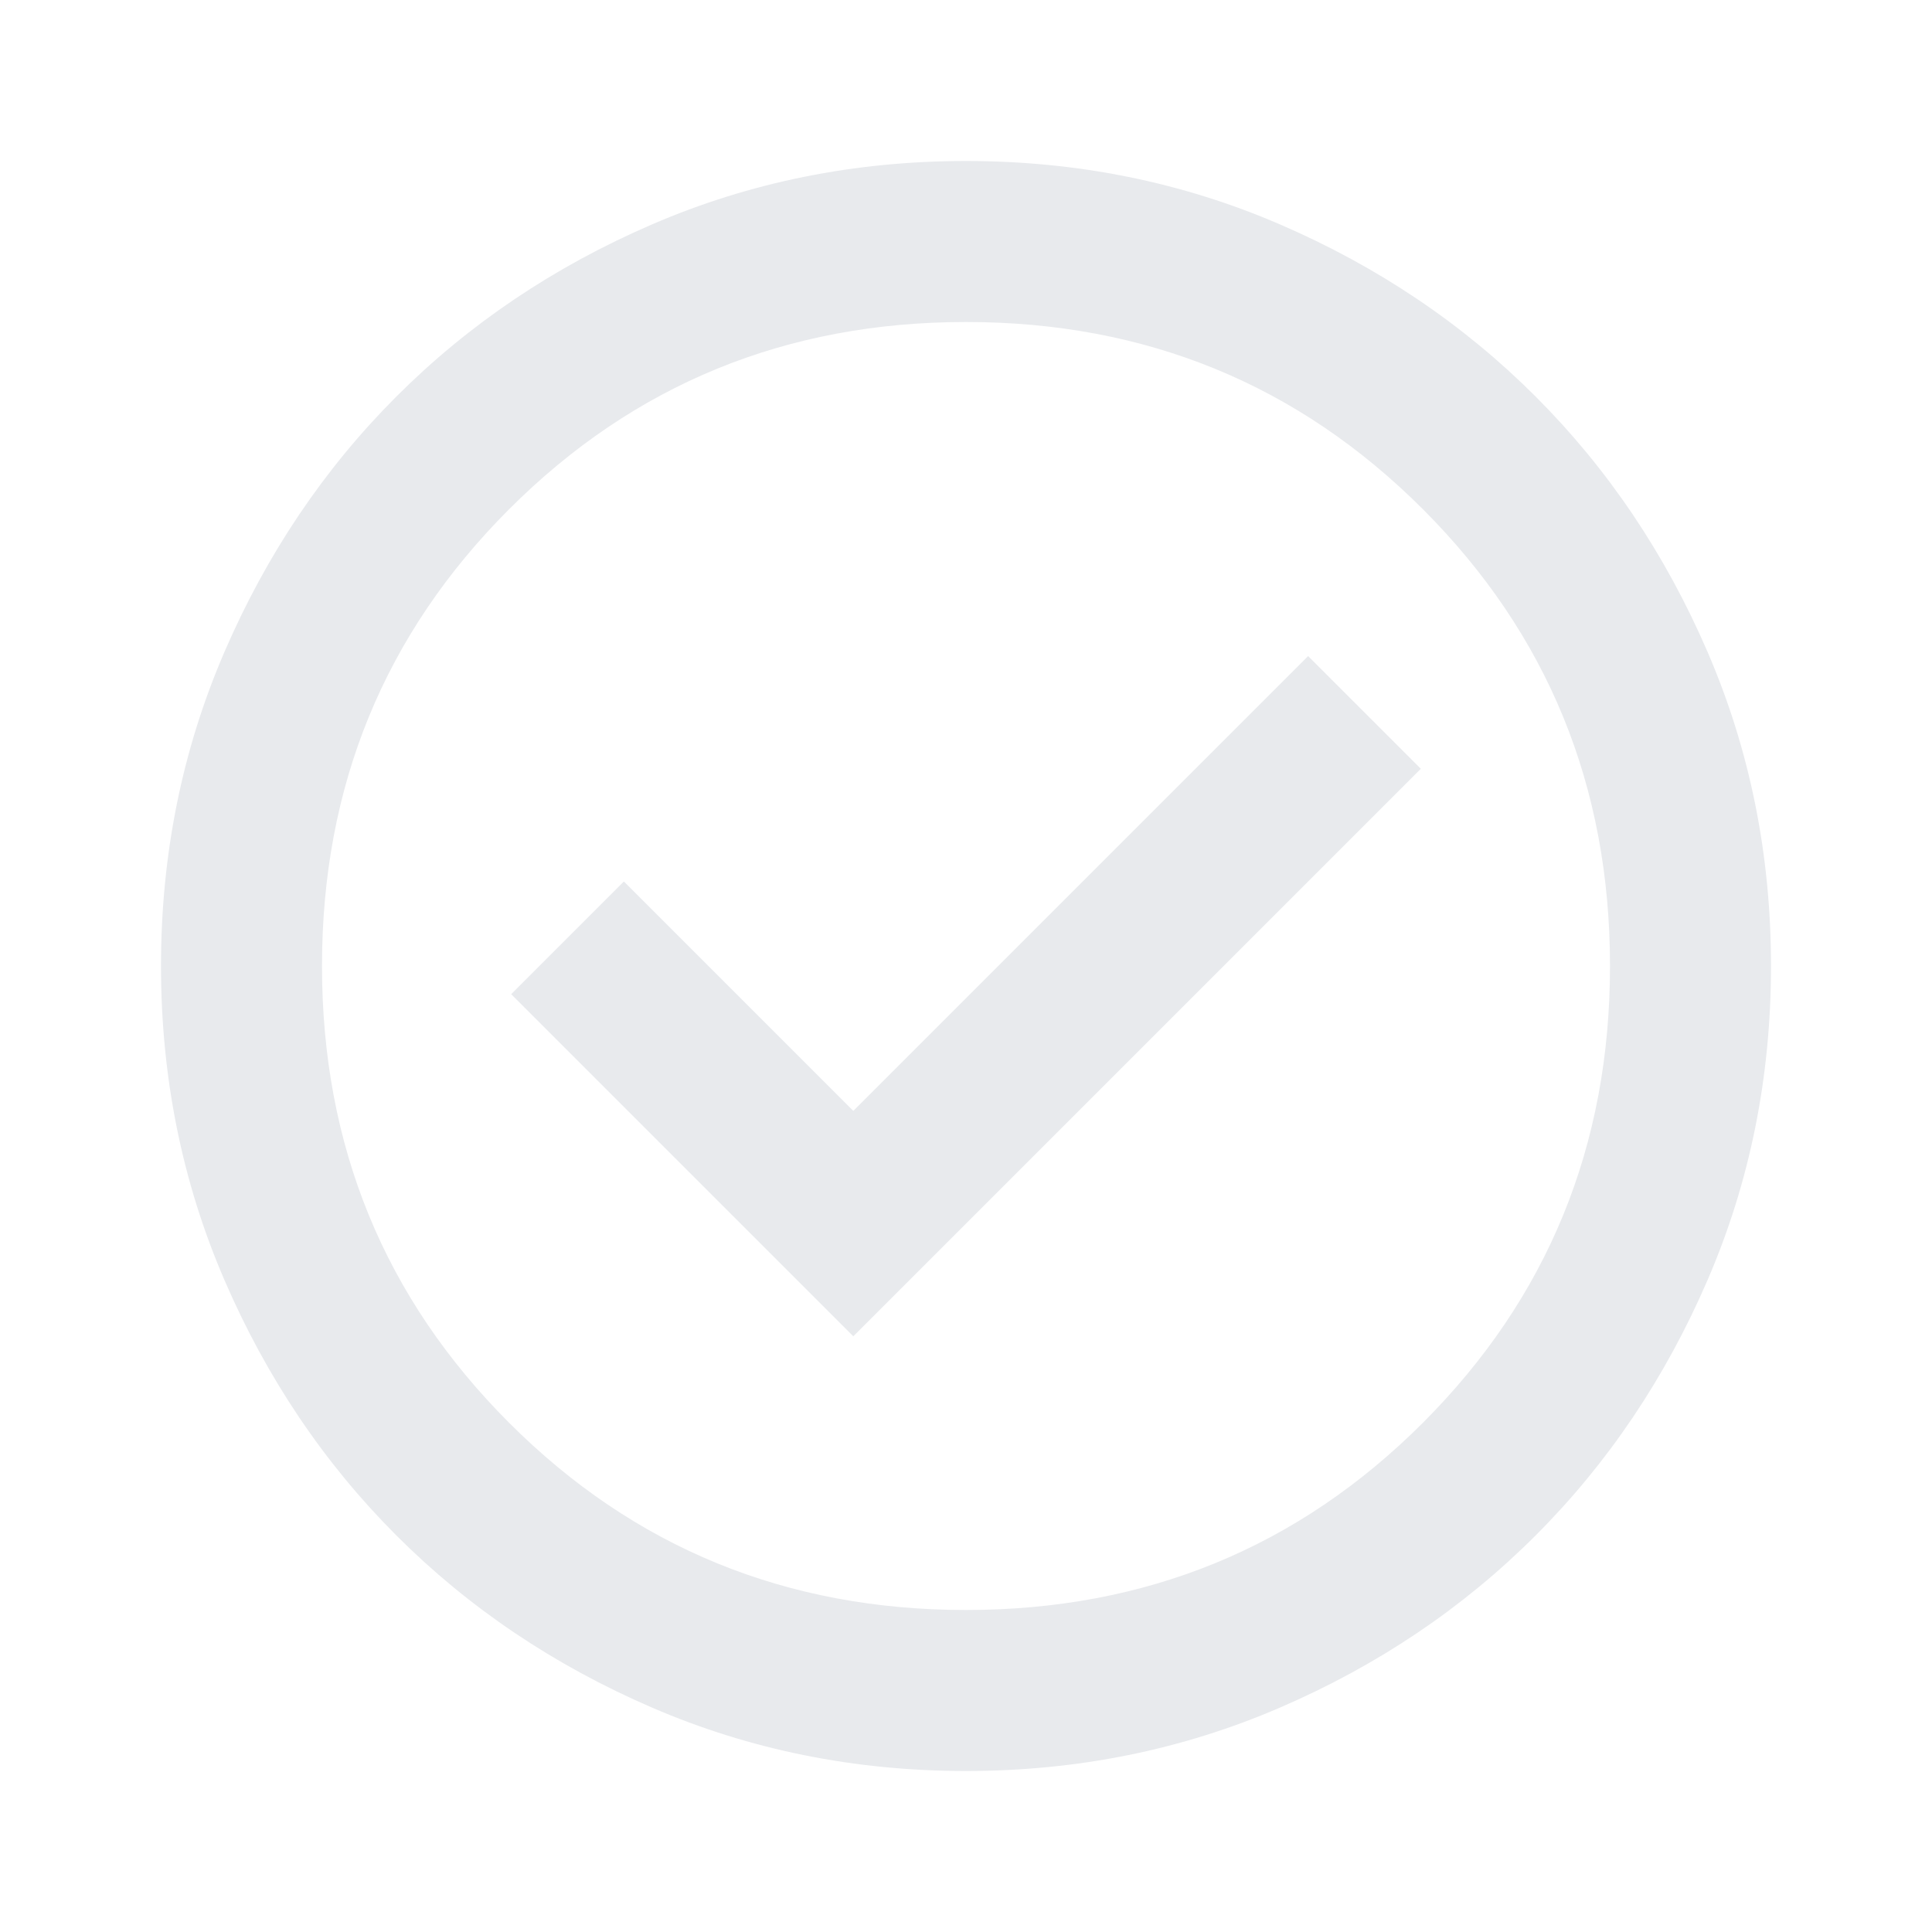
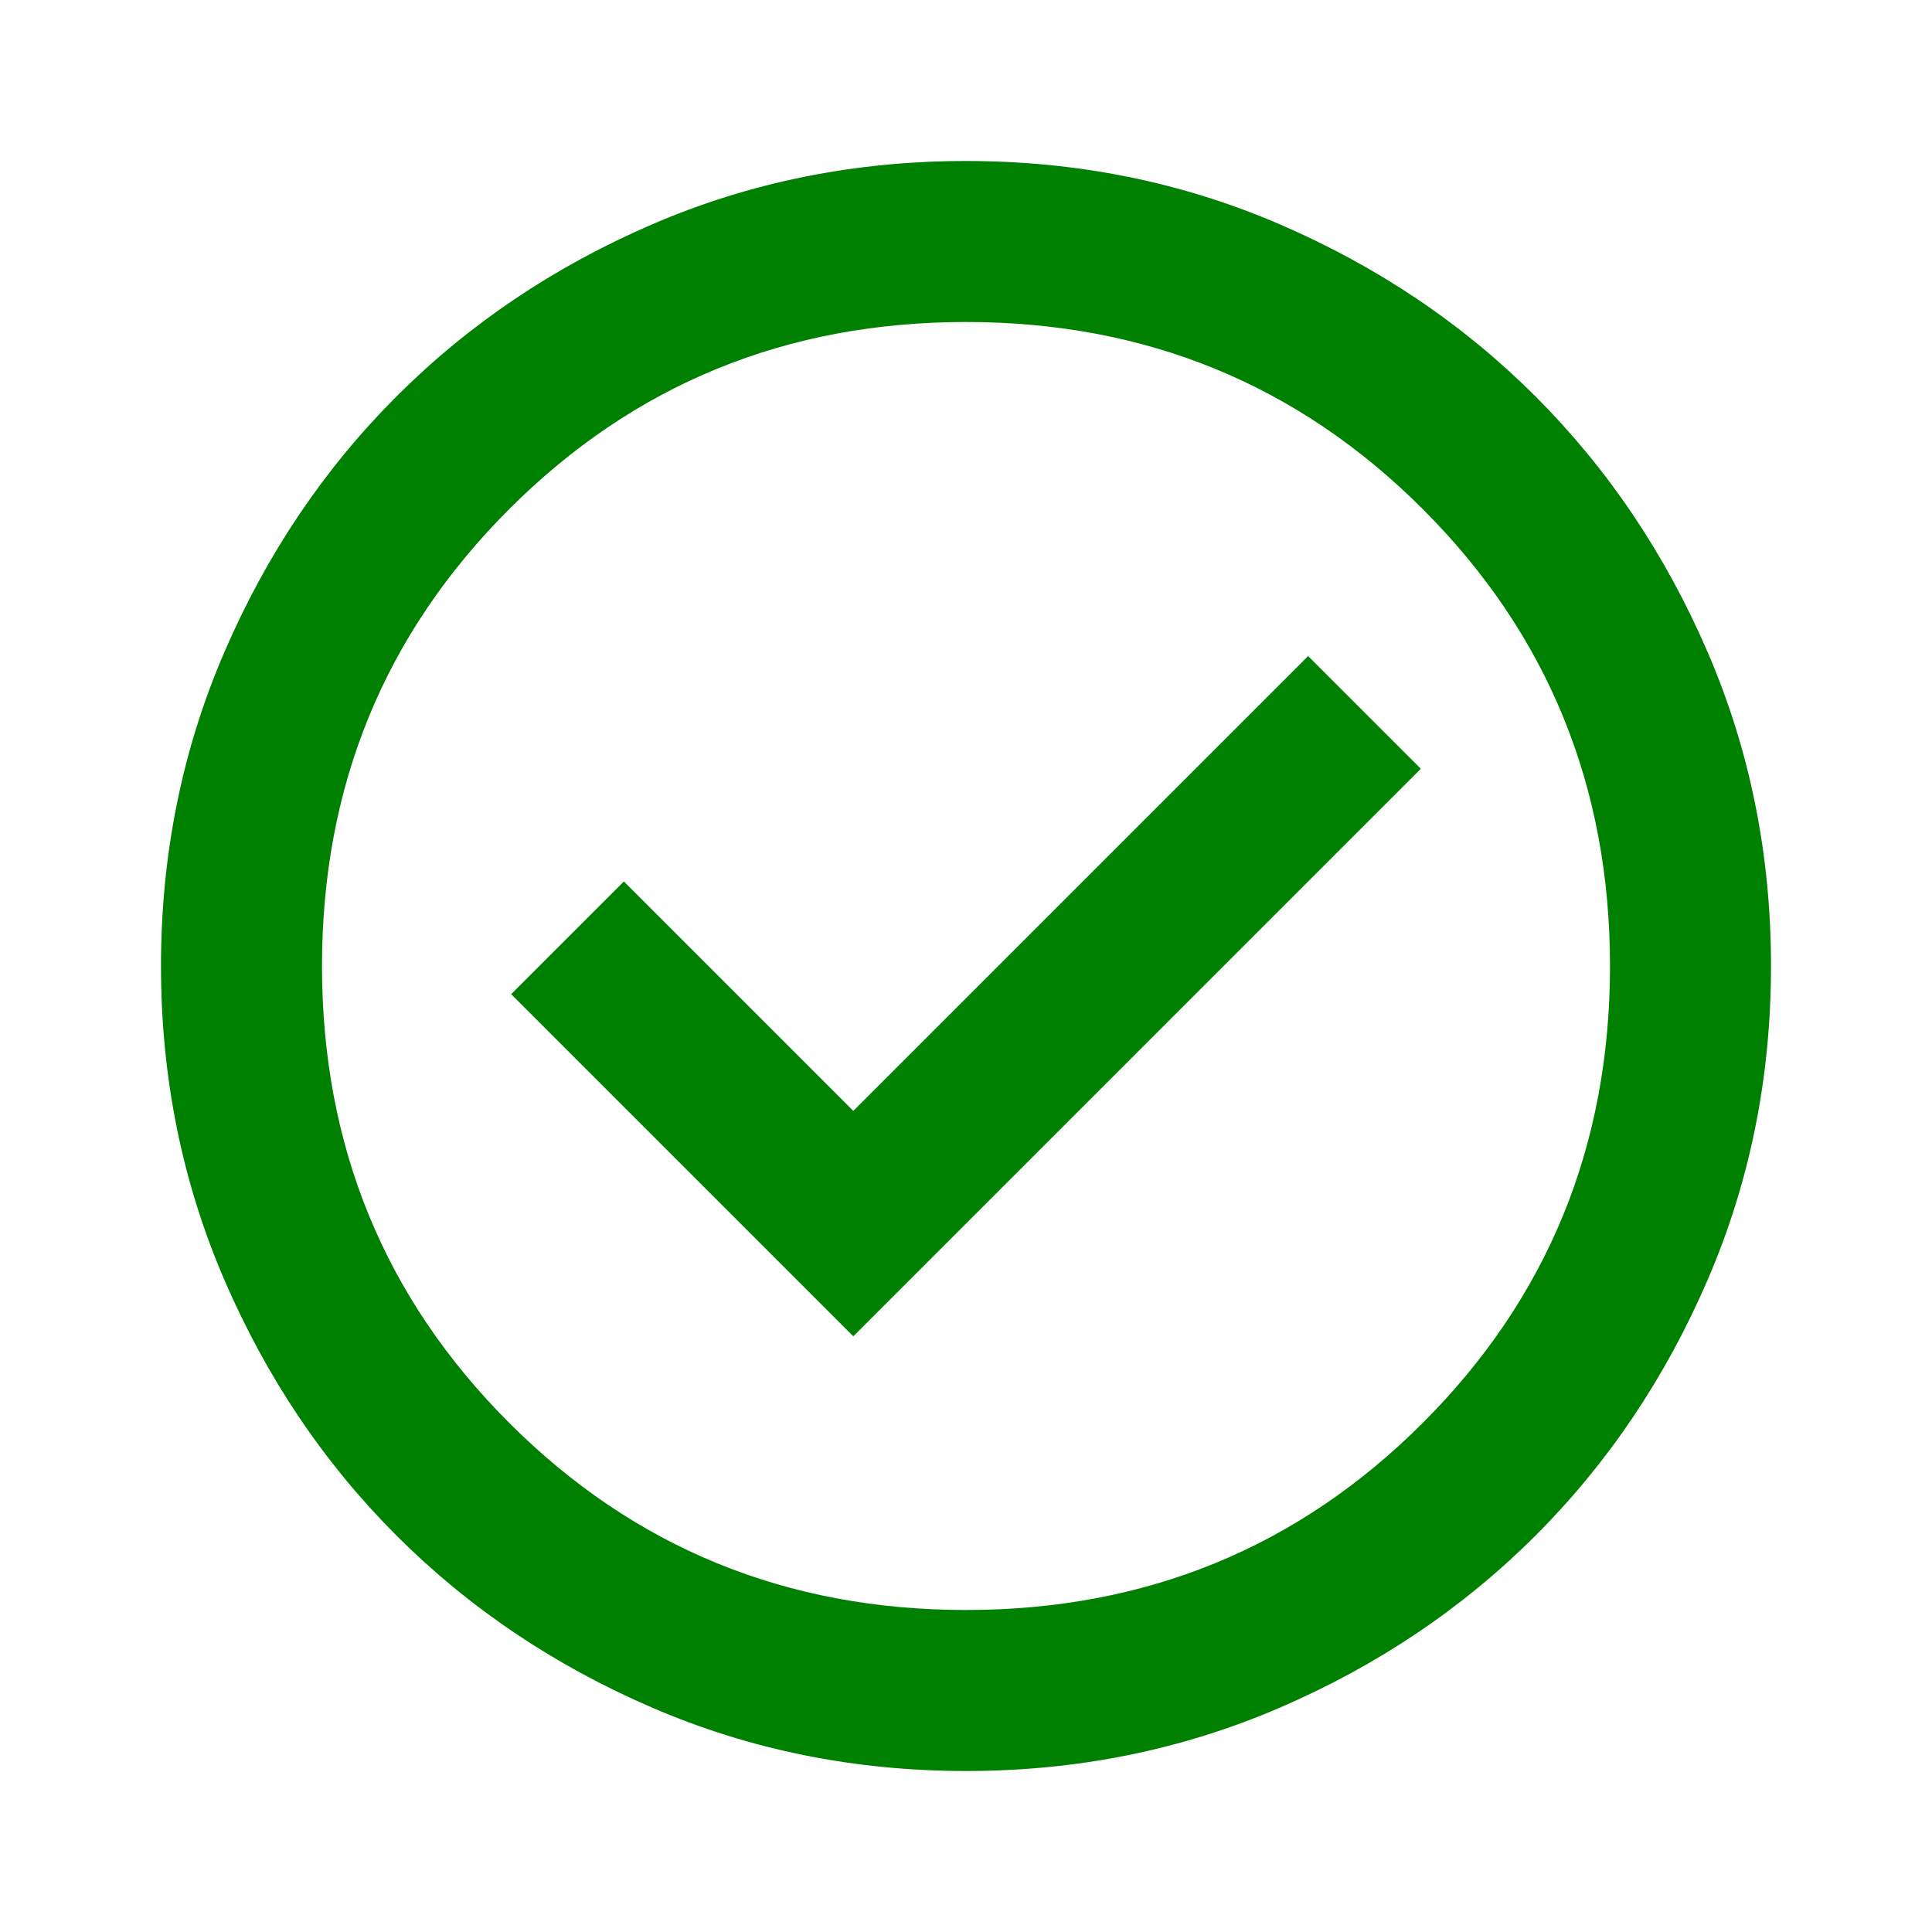
- <svg xmlns="http://www.w3.org/2000/svg" height="24px" viewBox="0 -960 960 960" width="24px" fill="#e8eaed">
+ <svg xmlns="http://www.w3.org/2000/svg" height="24px" viewBox="0 -960 960 960" width="24px" fill="green">
  <path d="m424-296 282-282-56-56-226 226-114-114-56 56 170 170Zm56 216q-83 0-156-31.5T197-197q-54-54-85.5-127T80-480q0-83 31.5-156T197-763q54-54 127-85.5T480-880q83 0 156 31.5T763-763q54 54 85.5 127T880-480q0 83-31.5 156T763-197q-54 54-127 85.5T480-80Zm0-80q134 0 227-93t93-227q0-134-93-227t-227-93q-134 0-227 93t-93 227q0 134 93 227t227 93Zm0-320Z" />
</svg>
